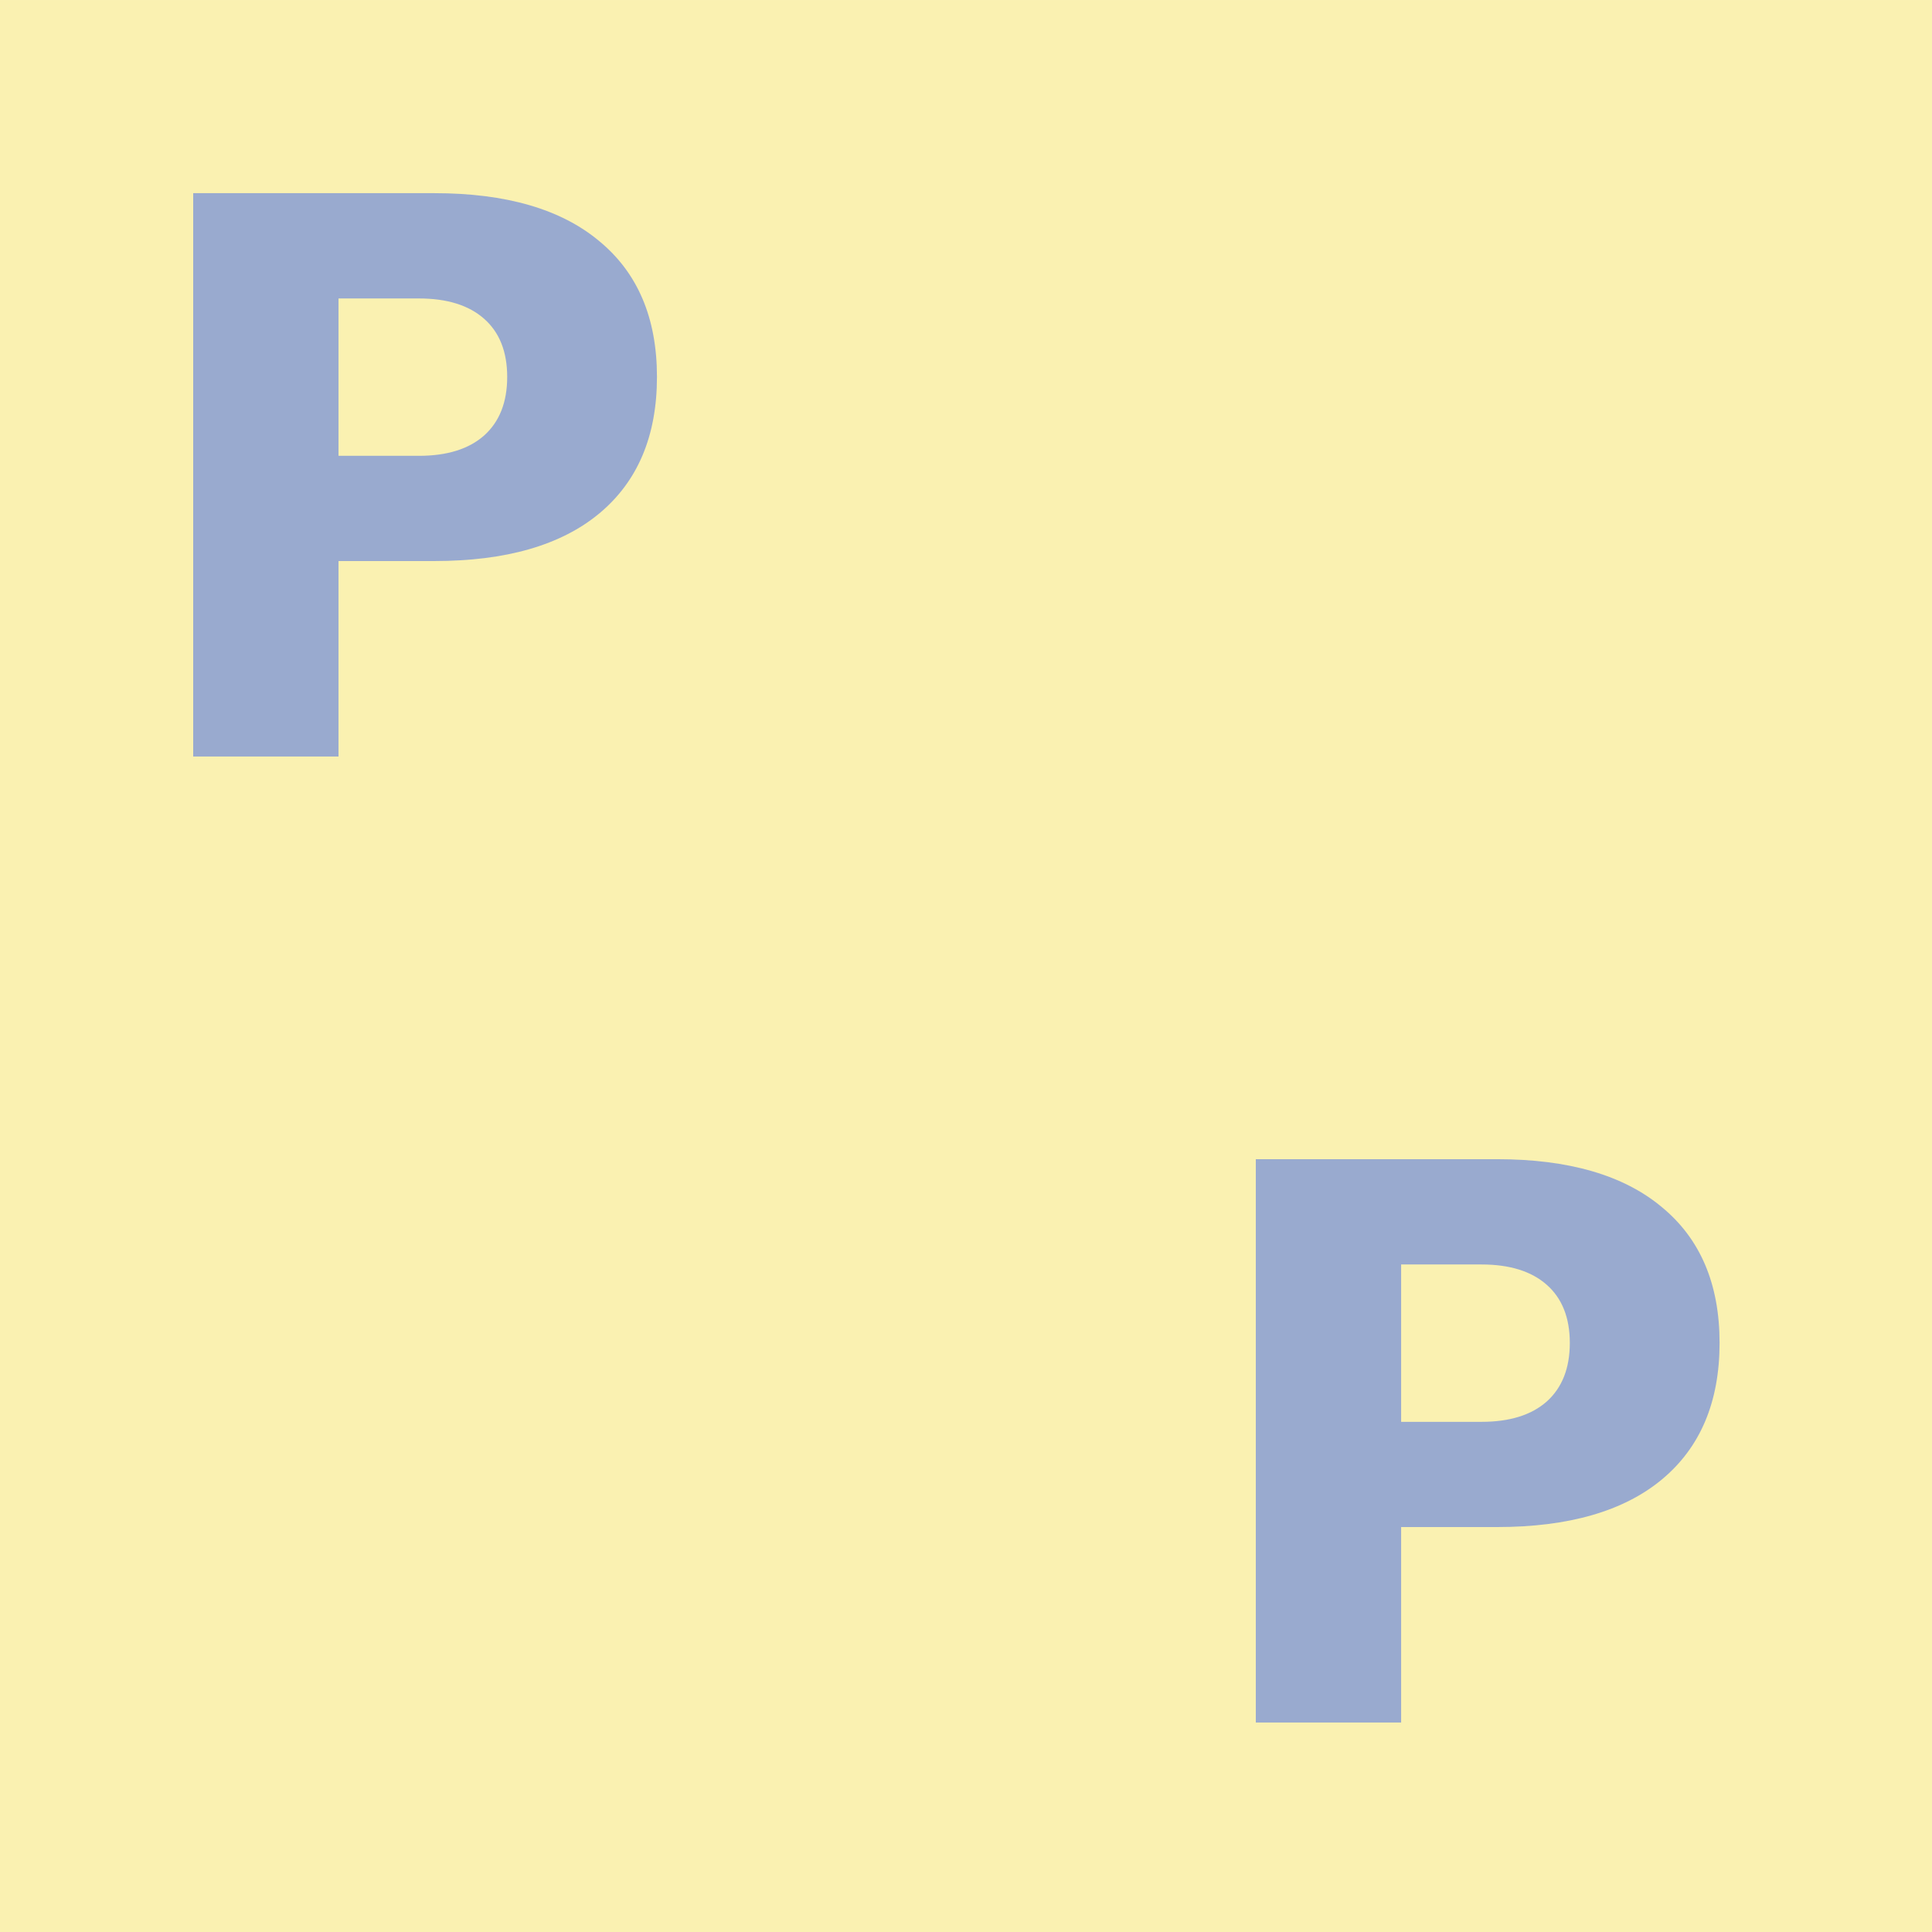
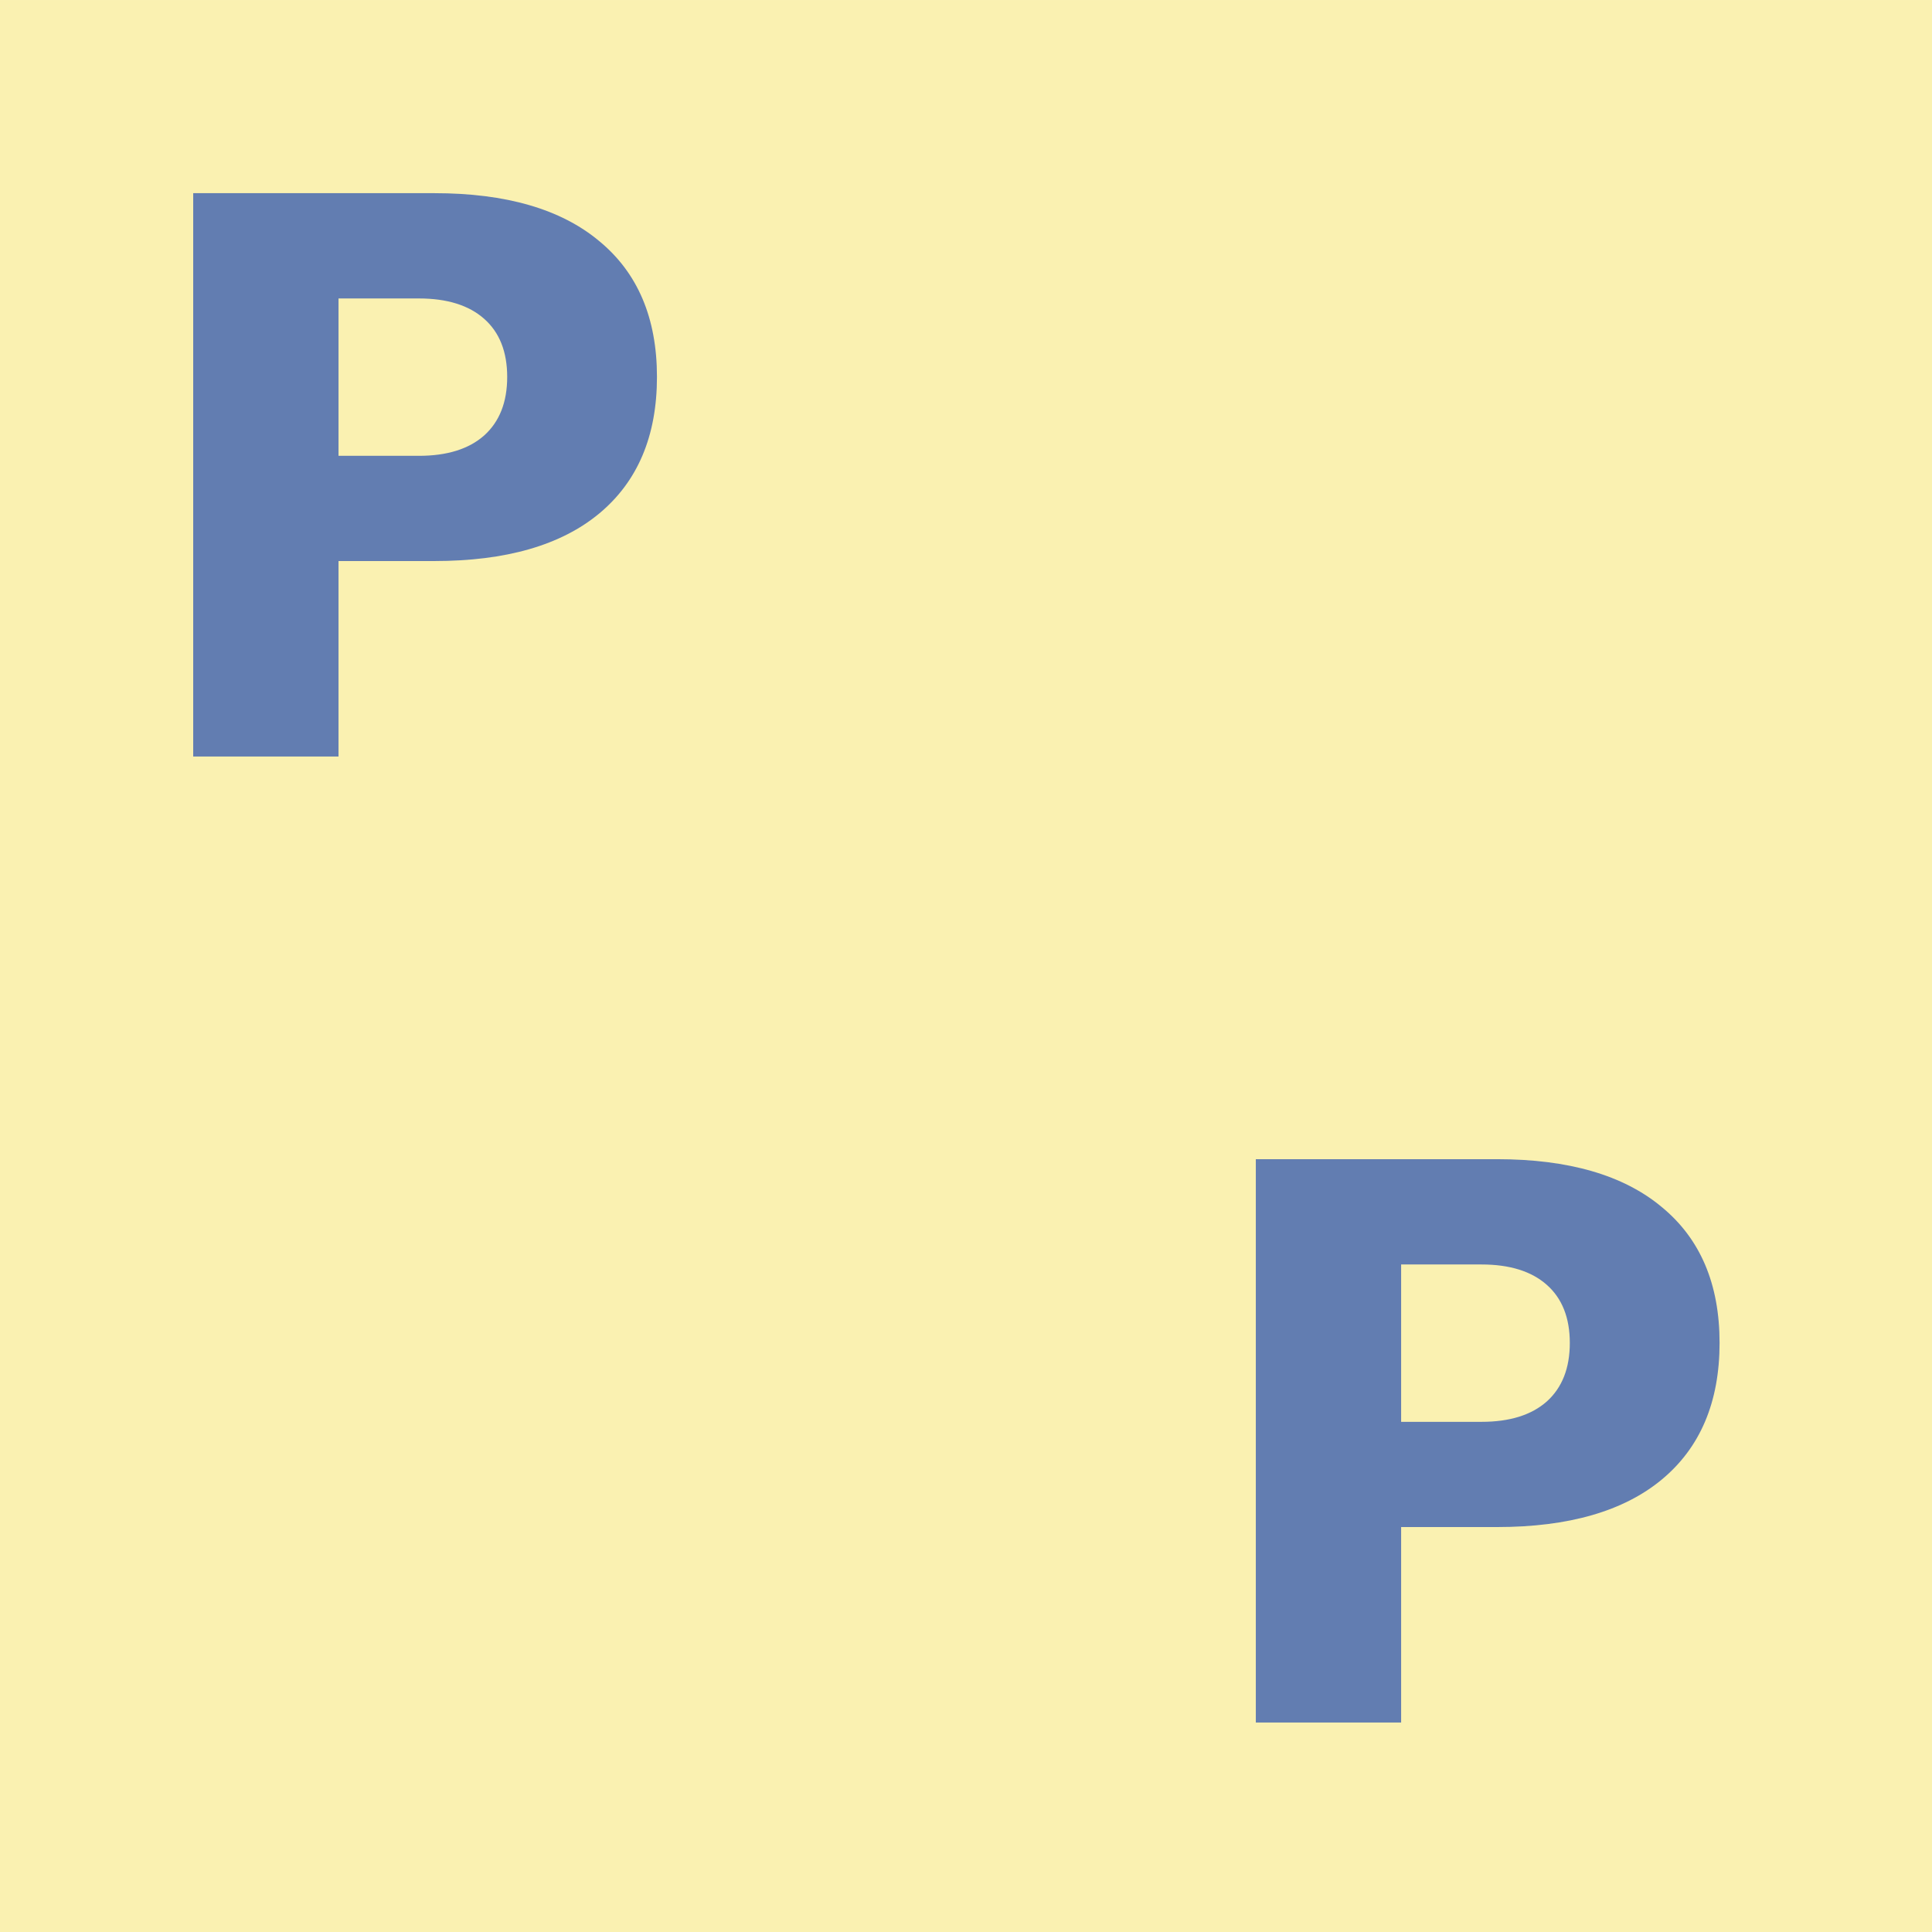
- <svg xmlns="http://www.w3.org/2000/svg" id="svg8" version="1.1" viewBox="0 0 26.458 26.458" height="100" width="100">
+ <svg xmlns="http://www.w3.org/2000/svg" width="100" height="100" viewBox="0 0 26.458 26.458" version="1.1" id="svg8">
  <defs id="defs2" />
-   <g transform="translate(0,-270.5417)" id="layer1">
-     <rect y="270.542" x="-6.645202e-07" height="26.458" width="26.458" id="rect815" style="color:#000000;overflow:visible;opacity:1;vector-effect:none;fill:#f4dd3e;fill-opacity:0.404;fill-rule:evenodd;stroke:none;stroke-width:0.794;stroke-linecap:butt;stroke-linejoin:miter;stroke-miterlimit:4;stroke-dasharray:none;stroke-dashoffset:0.6;stroke-opacity:1;marker:none;paint-order:normal" />
-     <g transform="translate(-0.8061523,-0.5859867)" id="text959" style="font-style:normal;font-weight:normal;font-size:10.583px;line-height:52.917px;font-family:sans-serif;letter-spacing:0px;word-spacing:0px;fill:#003dff;fill-opacity:0.388;stroke:none;stroke-width:0.265px;stroke-linecap:butt;stroke-linejoin:miter;stroke-opacity:1" aria-label="P">
-       <path id="path983" style="font-style:normal;font-variant:normal;font-weight:bold;font-stretch:normal;font-family:sans-serif;-inkscape-font-specification:'sans-serif Bold';fill:#003dff;fill-opacity:0.388;stroke-width:0.265px" d="m 3.452,273.773 h 3.302 q 1.473,0 2.258,0.656 0.791,0.651 0.791,1.86 0,1.214 -0.791,1.871 -0.785,0.651 -2.258,0.651 H 5.442 v 2.677 H 3.452 Z m 1.99,1.442 v 2.155 h 1.101 q 0.579,0 0.894,-0.279 0.315,-0.284 0.315,-0.801 0,-0.517 -0.315,-0.796 -0.315,-0.279 -0.894,-0.279 z" />
+   <g id="layer1" transform="translate(0,-270.5417)">
+     <g aria-label="P" style="font-style:normal;font-weight:normal;font-size:10.583px;line-height:52.917px;font-family:sans-serif;letter-spacing:0px;word-spacing:0px;fill:#003dff;fill-opacity:0.388;stroke:none;stroke-width:0.265px;stroke-linecap:butt;stroke-linejoin:miter;stroke-opacity:1" id="text959" transform="translate(-0.8061523,-0.5859867)">
+       <path d="m 3.452,273.773 h 3.302 q 1.473,0 2.258,0.656 0.791,0.651 0.791,1.86 0,1.214 -0.791,1.871 -0.785,0.651 -2.258,0.651 H 5.442 v 2.677 H 3.452 Z m 1.99,1.442 v 2.155 h 1.101 q 0.579,0 0.894,-0.279 0.315,-0.284 0.315,-0.801 0,-0.517 -0.315,-0.796 -0.315,-0.279 -0.894,-0.279 z" style="font-style:normal;font-variant:normal;font-weight:bold;font-stretch:normal;font-family:sans-serif;-inkscape-font-specification:'sans-serif Bold';fill:#003dff;fill-opacity:1;stroke-width:0.265px" id="path983" />
    </g>
-     <g transform="translate(13.74593,12.64318)" id="text959-1" style="font-style:normal;font-weight:normal;font-size:10.583px;line-height:52.917px;font-family:sans-serif;letter-spacing:0px;word-spacing:0px;fill:#003dff;fill-opacity:0.388;stroke:none;stroke-width:0.265px;stroke-linecap:butt;stroke-linejoin:miter;stroke-opacity:1" aria-label="P">
-       <path id="path983-4" style="font-style:normal;font-variant:normal;font-weight:bold;font-stretch:normal;font-family:sans-serif;-inkscape-font-specification:'sans-serif Bold';fill:#003dff;fill-opacity:0.388;stroke-width:0.265px" d="m 3.452,273.773 h 3.302 q 1.473,0 2.258,0.656 0.791,0.651 0.791,1.86 0,1.214 -0.791,1.871 -0.785,0.651 -2.258,0.651 H 5.442 v 2.677 H 3.452 Z m 1.99,1.442 v 2.155 h 1.101 q 0.579,0 0.894,-0.279 0.315,-0.284 0.315,-0.801 0,-0.517 -0.315,-0.796 -0.315,-0.279 -0.894,-0.279 z" />
+     <g aria-label="P" style="font-style:normal;font-weight:normal;font-size:10.583px;line-height:52.917px;font-family:sans-serif;letter-spacing:0px;word-spacing:0px;fill:#003dff;fill-opacity:1;stroke:none;stroke-width:0.265px;stroke-linecap:butt;stroke-linejoin:miter;stroke-opacity:1" id="text959-1" transform="translate(13.74593,12.64318)">
+       <path d="m 3.452,273.773 h 3.302 q 1.473,0 2.258,0.656 0.791,0.651 0.791,1.86 0,1.214 -0.791,1.871 -0.785,0.651 -2.258,0.651 H 5.442 v 2.677 H 3.452 Z m 1.99,1.442 v 2.155 h 1.101 q 0.579,0 0.894,-0.279 0.315,-0.284 0.315,-0.801 0,-0.517 -0.315,-0.796 -0.315,-0.279 -0.894,-0.279 z" style="font-style:normal;font-variant:normal;font-weight:bold;font-stretch:normal;font-family:sans-serif;-inkscape-font-specification:'sans-serif Bold';fill:#003dff;fill-opacity:1;stroke-width:0.265px" id="path983-4" />
    </g>
+     <rect style="color:#000000;overflow:visible;opacity:1;vector-effect:none;fill:#f4dd3e;fill-opacity:0.404;fill-rule:evenodd;stroke:none;stroke-width:0.794;stroke-linecap:butt;stroke-linejoin:miter;stroke-miterlimit:4;stroke-dasharray:none;stroke-dashoffset:0.6;stroke-opacity:1;marker:none;paint-order:normal" id="rect815" width="26.458" height="26.458" x="-6.645202e-07" y="270.542" />
  </g>
</svg>
